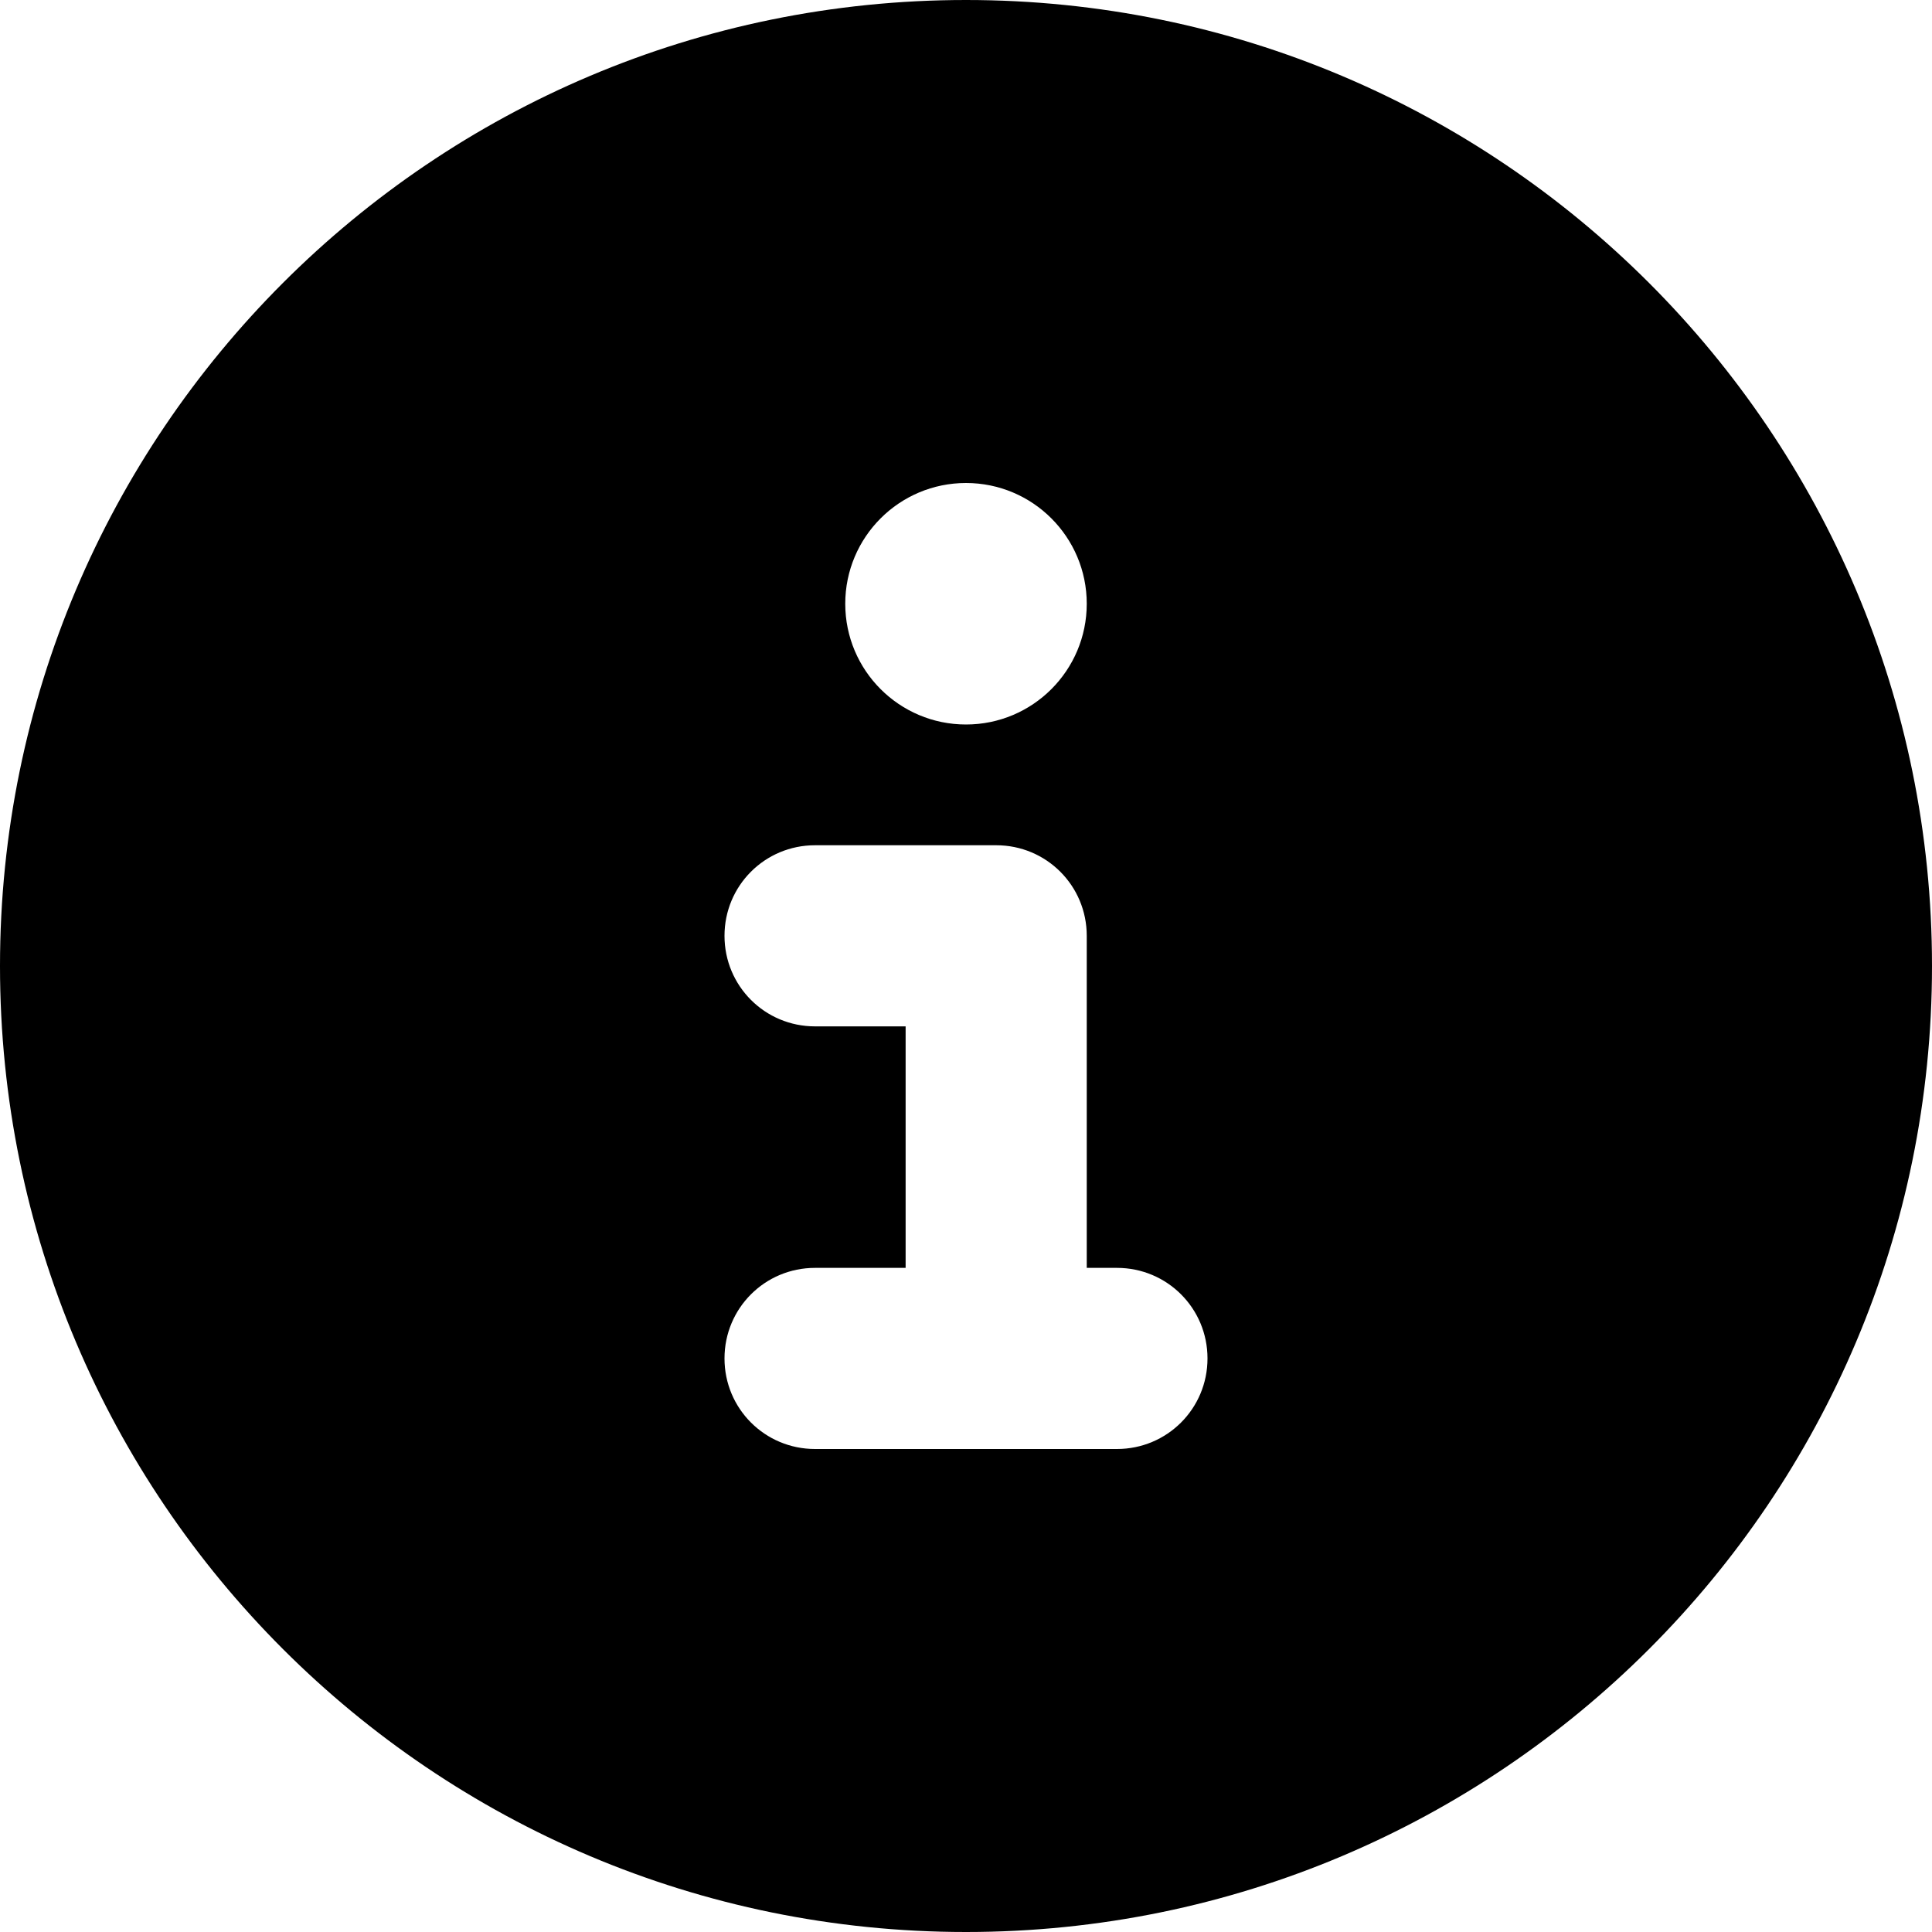
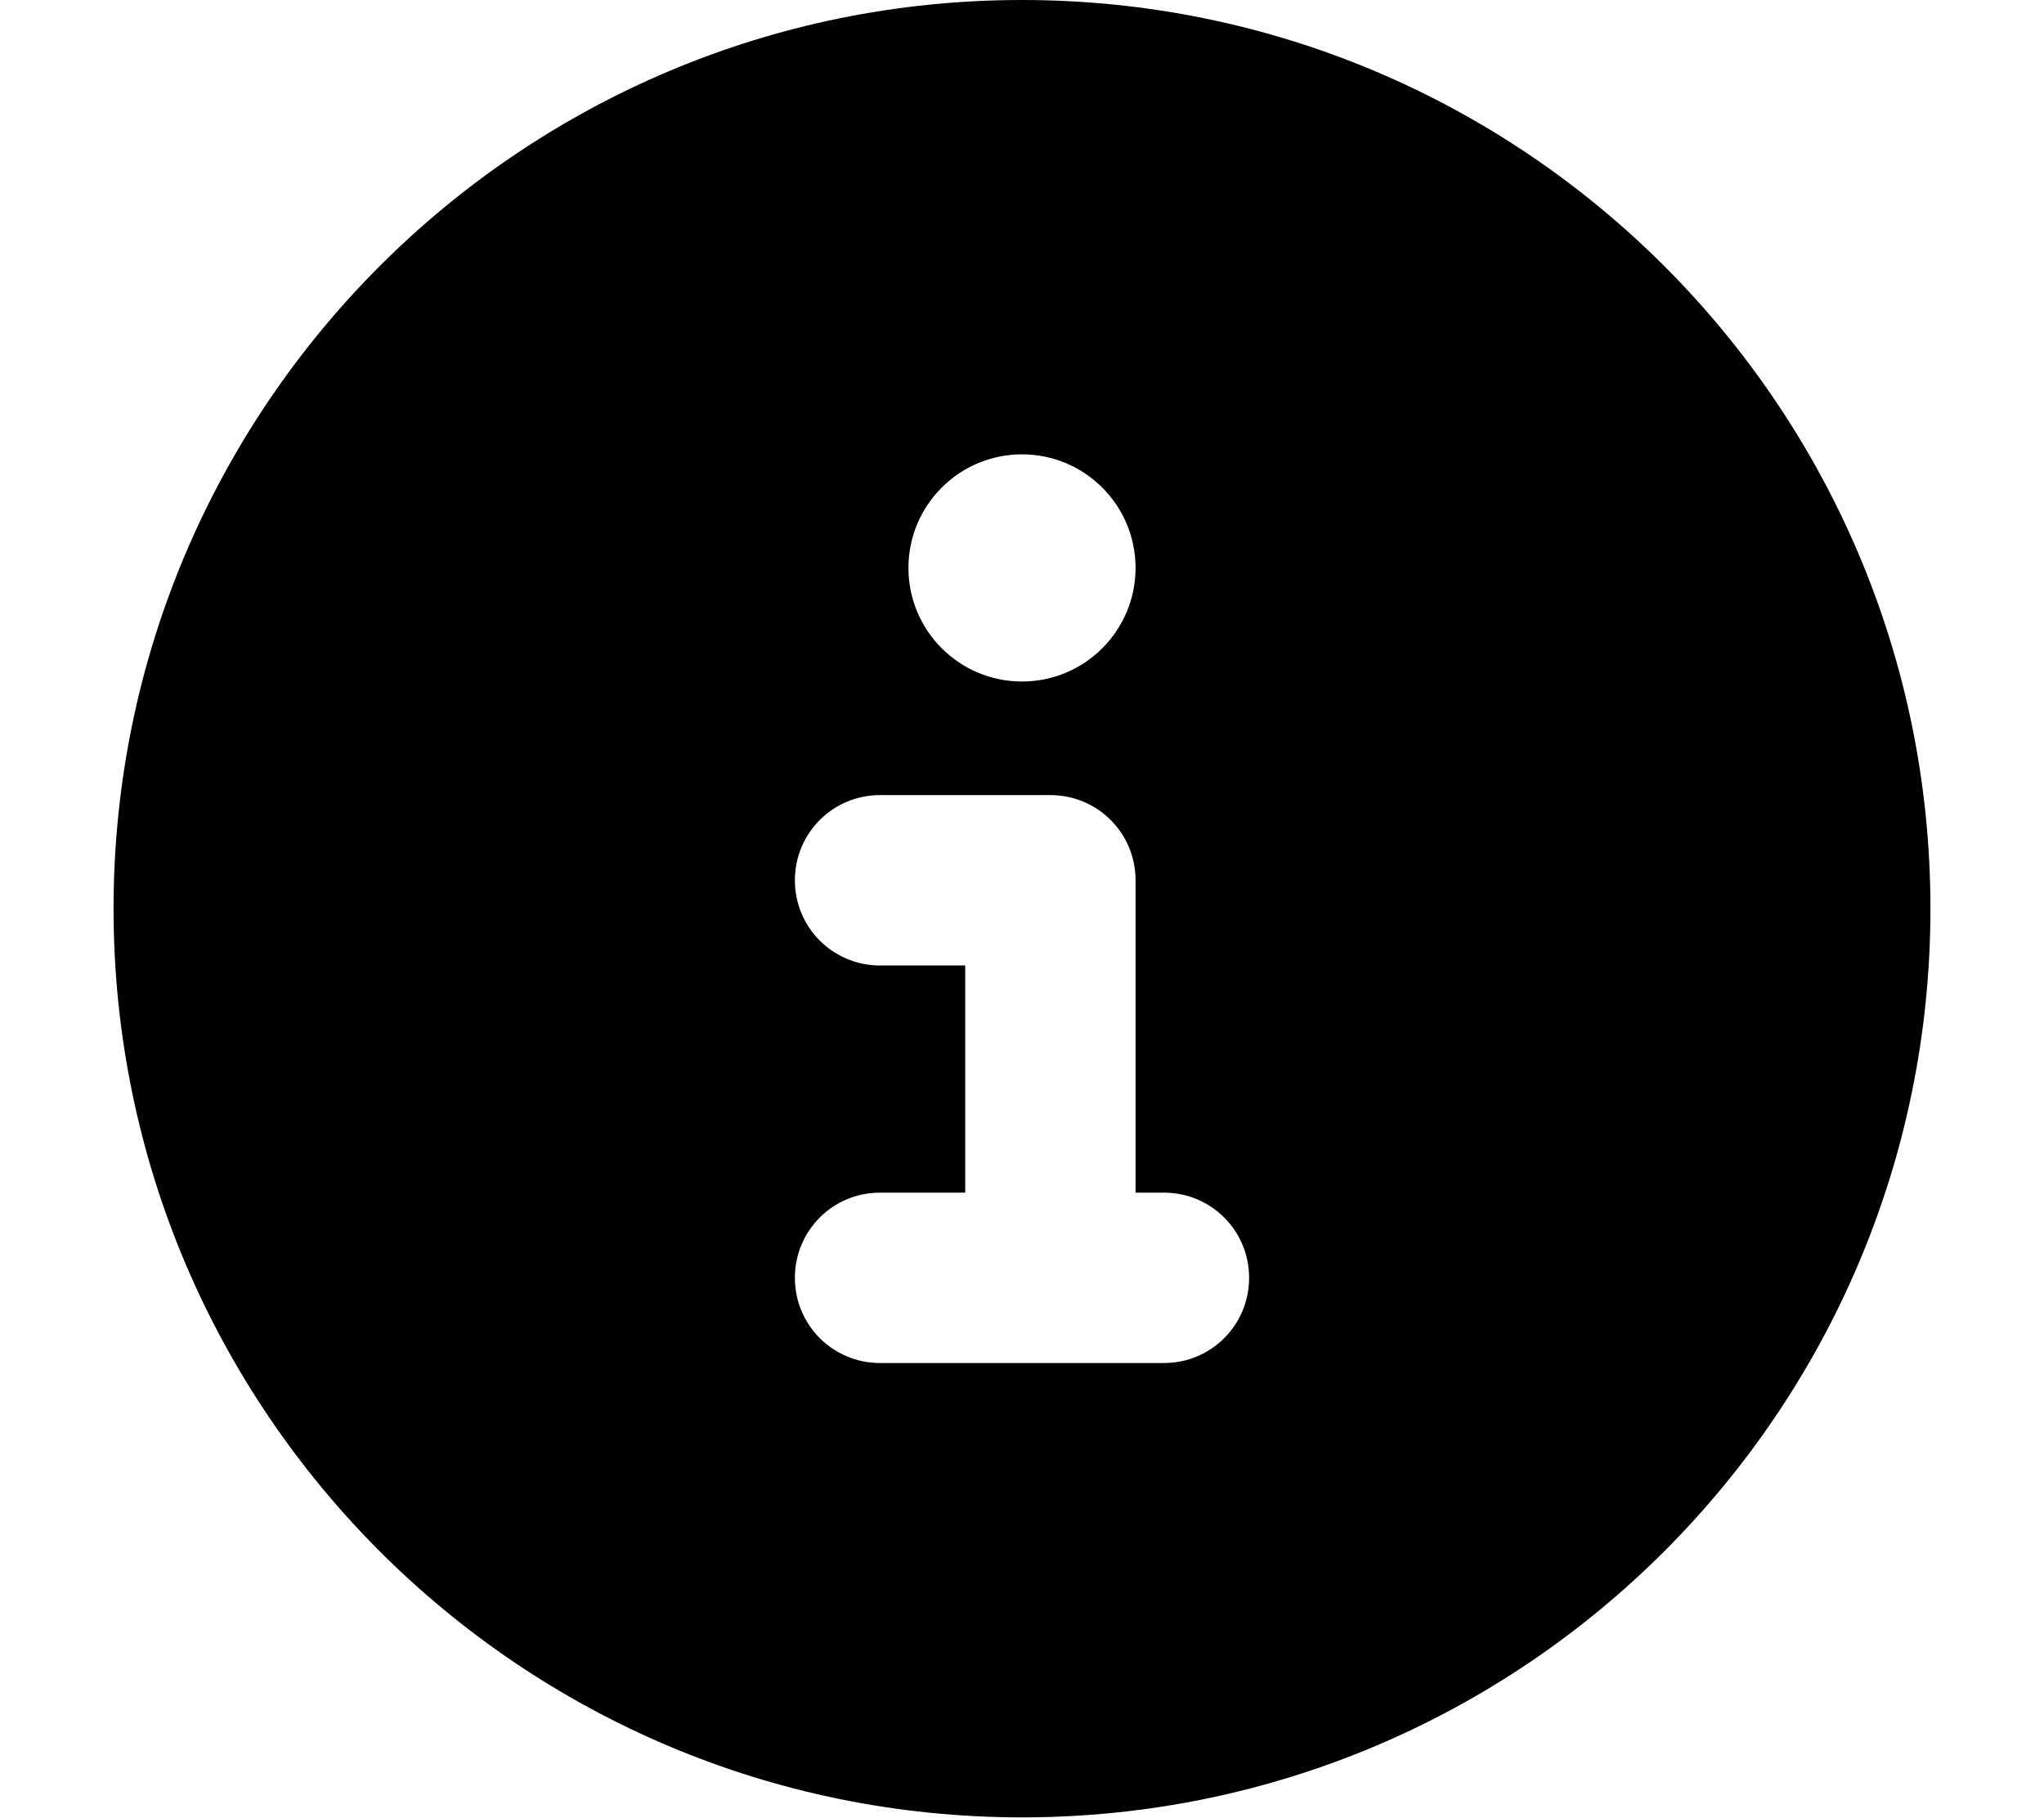
- <svg xmlns="http://www.w3.org/2000/svg" height="1em" viewBox="0 0 512 512">
+ <svg xmlns="http://www.w3.org/2000/svg" width="27px" height="24px" viewBox="0 0 512 512">
  <path d="M256 512A256 256 0 1 0 256 0a256 256 0 1 0 0 512zM216 336h24V272H216c-13.3 0-24-10.7-24-24s10.7-24 24-24h48c13.3 0 24 10.7 24 24v88h8c13.3 0 24 10.7 24 24s-10.7 24-24 24H216c-13.3 0-24-10.7-24-24s10.7-24 24-24zm40-208a32 32 0 1 1 0 64 32 32 0 1 1 0-64z" />
</svg>
